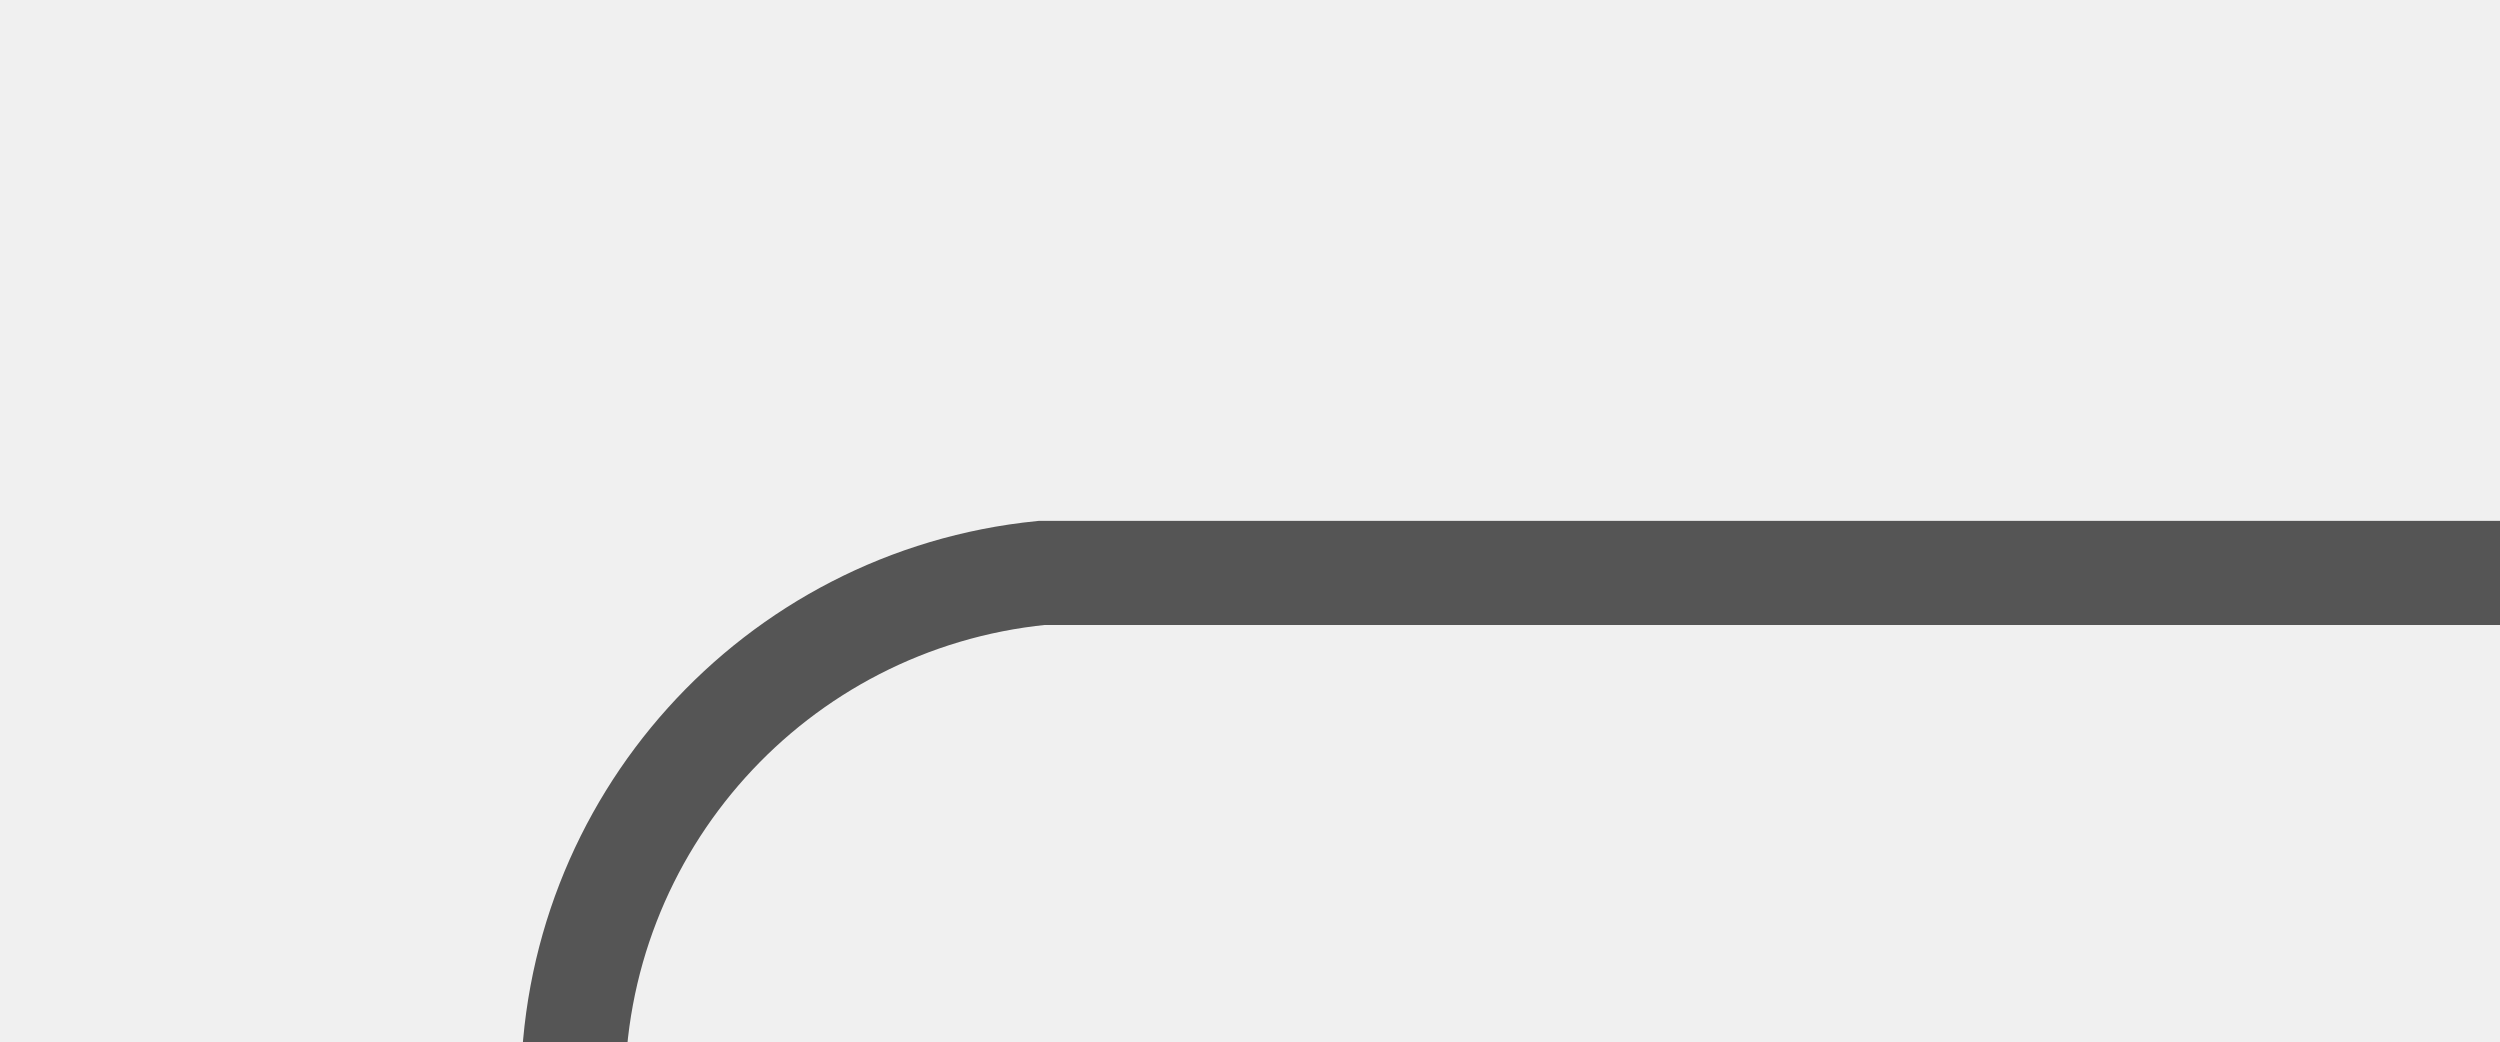
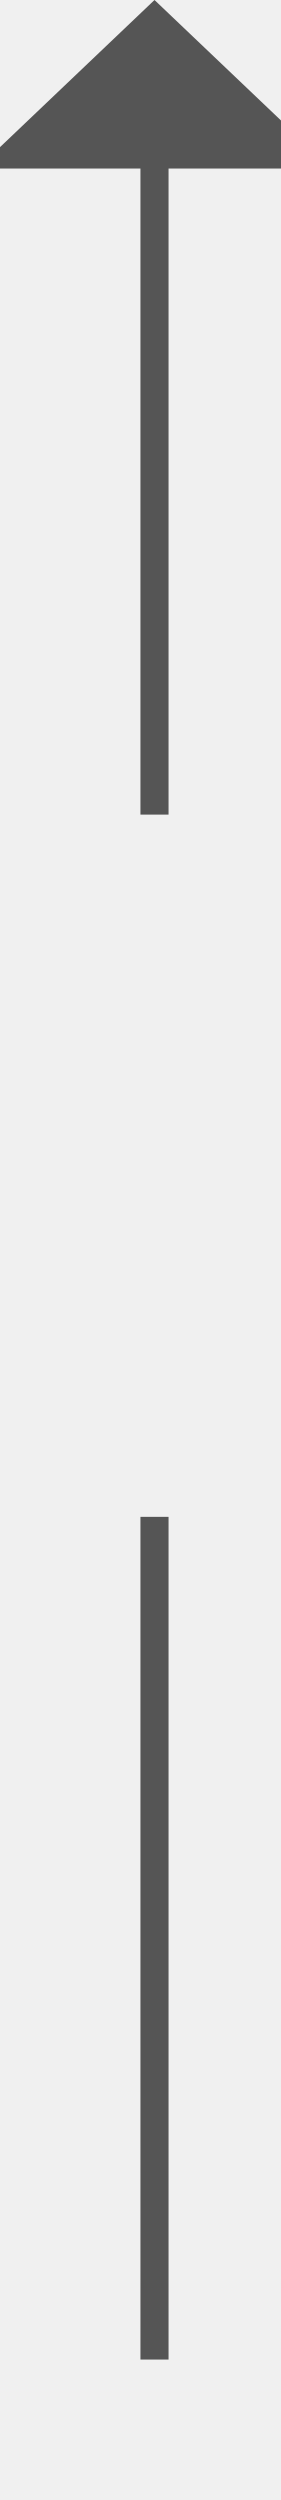
- <svg xmlns="http://www.w3.org/2000/svg" version="1.1" width="24px" height="10px" preserveAspectRatio="xMinYMid meet" viewBox="195 950  24 8">
+ <svg xmlns="http://www.w3.org/2000/svg" version="1.1" width="10px" height="89px" preserveAspectRatio="xMidYMin meet" viewBox="809 894  8 89">
  <defs>
-     <mask fill="white" id="clip239">
-       <path d="M 170.5 1185  L 229.5 1185  L 229.5 1210  L 170.5 1210  Z M 170.5 951  L 243 951  L 243 1434  L 170.5 1434  Z " fill-rule="evenodd" />
+     <mask fill="white" id="clip312">
+       <path d="M 790 923  L 836 923  L 836 948  L 790 948  Z M 790 885  L 836 885  L 836 981  L 790 981  Z " fill-rule="evenodd" />
    </mask>
  </defs>
-   <path d="M 219 954.5  L 205 954.5  A 5 5 0 0 0 200.5 959.5 L 200.5 1420  A 5 5 0 0 0 205.5 1425.5 L 229 1425.5  " stroke-width="1" stroke="#555555" fill="none" mask="url(#clip239)" />
-   <path d="M 228 1431.8  L 234 1425.5  L 228 1419.2  L 228 1431.8  Z " fill-rule="nonzero" fill="#555555" stroke="none" mask="url(#clip239)" />
+   <path d="M 813.5 923  L 813.5 899  M 813.5 948  L 813.5 978  " stroke-width="1" stroke="#555555" fill="none" />
+   <path d="M 819.8 900  L 813.5 894  L 807.2 900  L 819.8 900  Z " fill-rule="nonzero" fill="#555555" stroke="none" mask="url(#clip312)" />
</svg>
